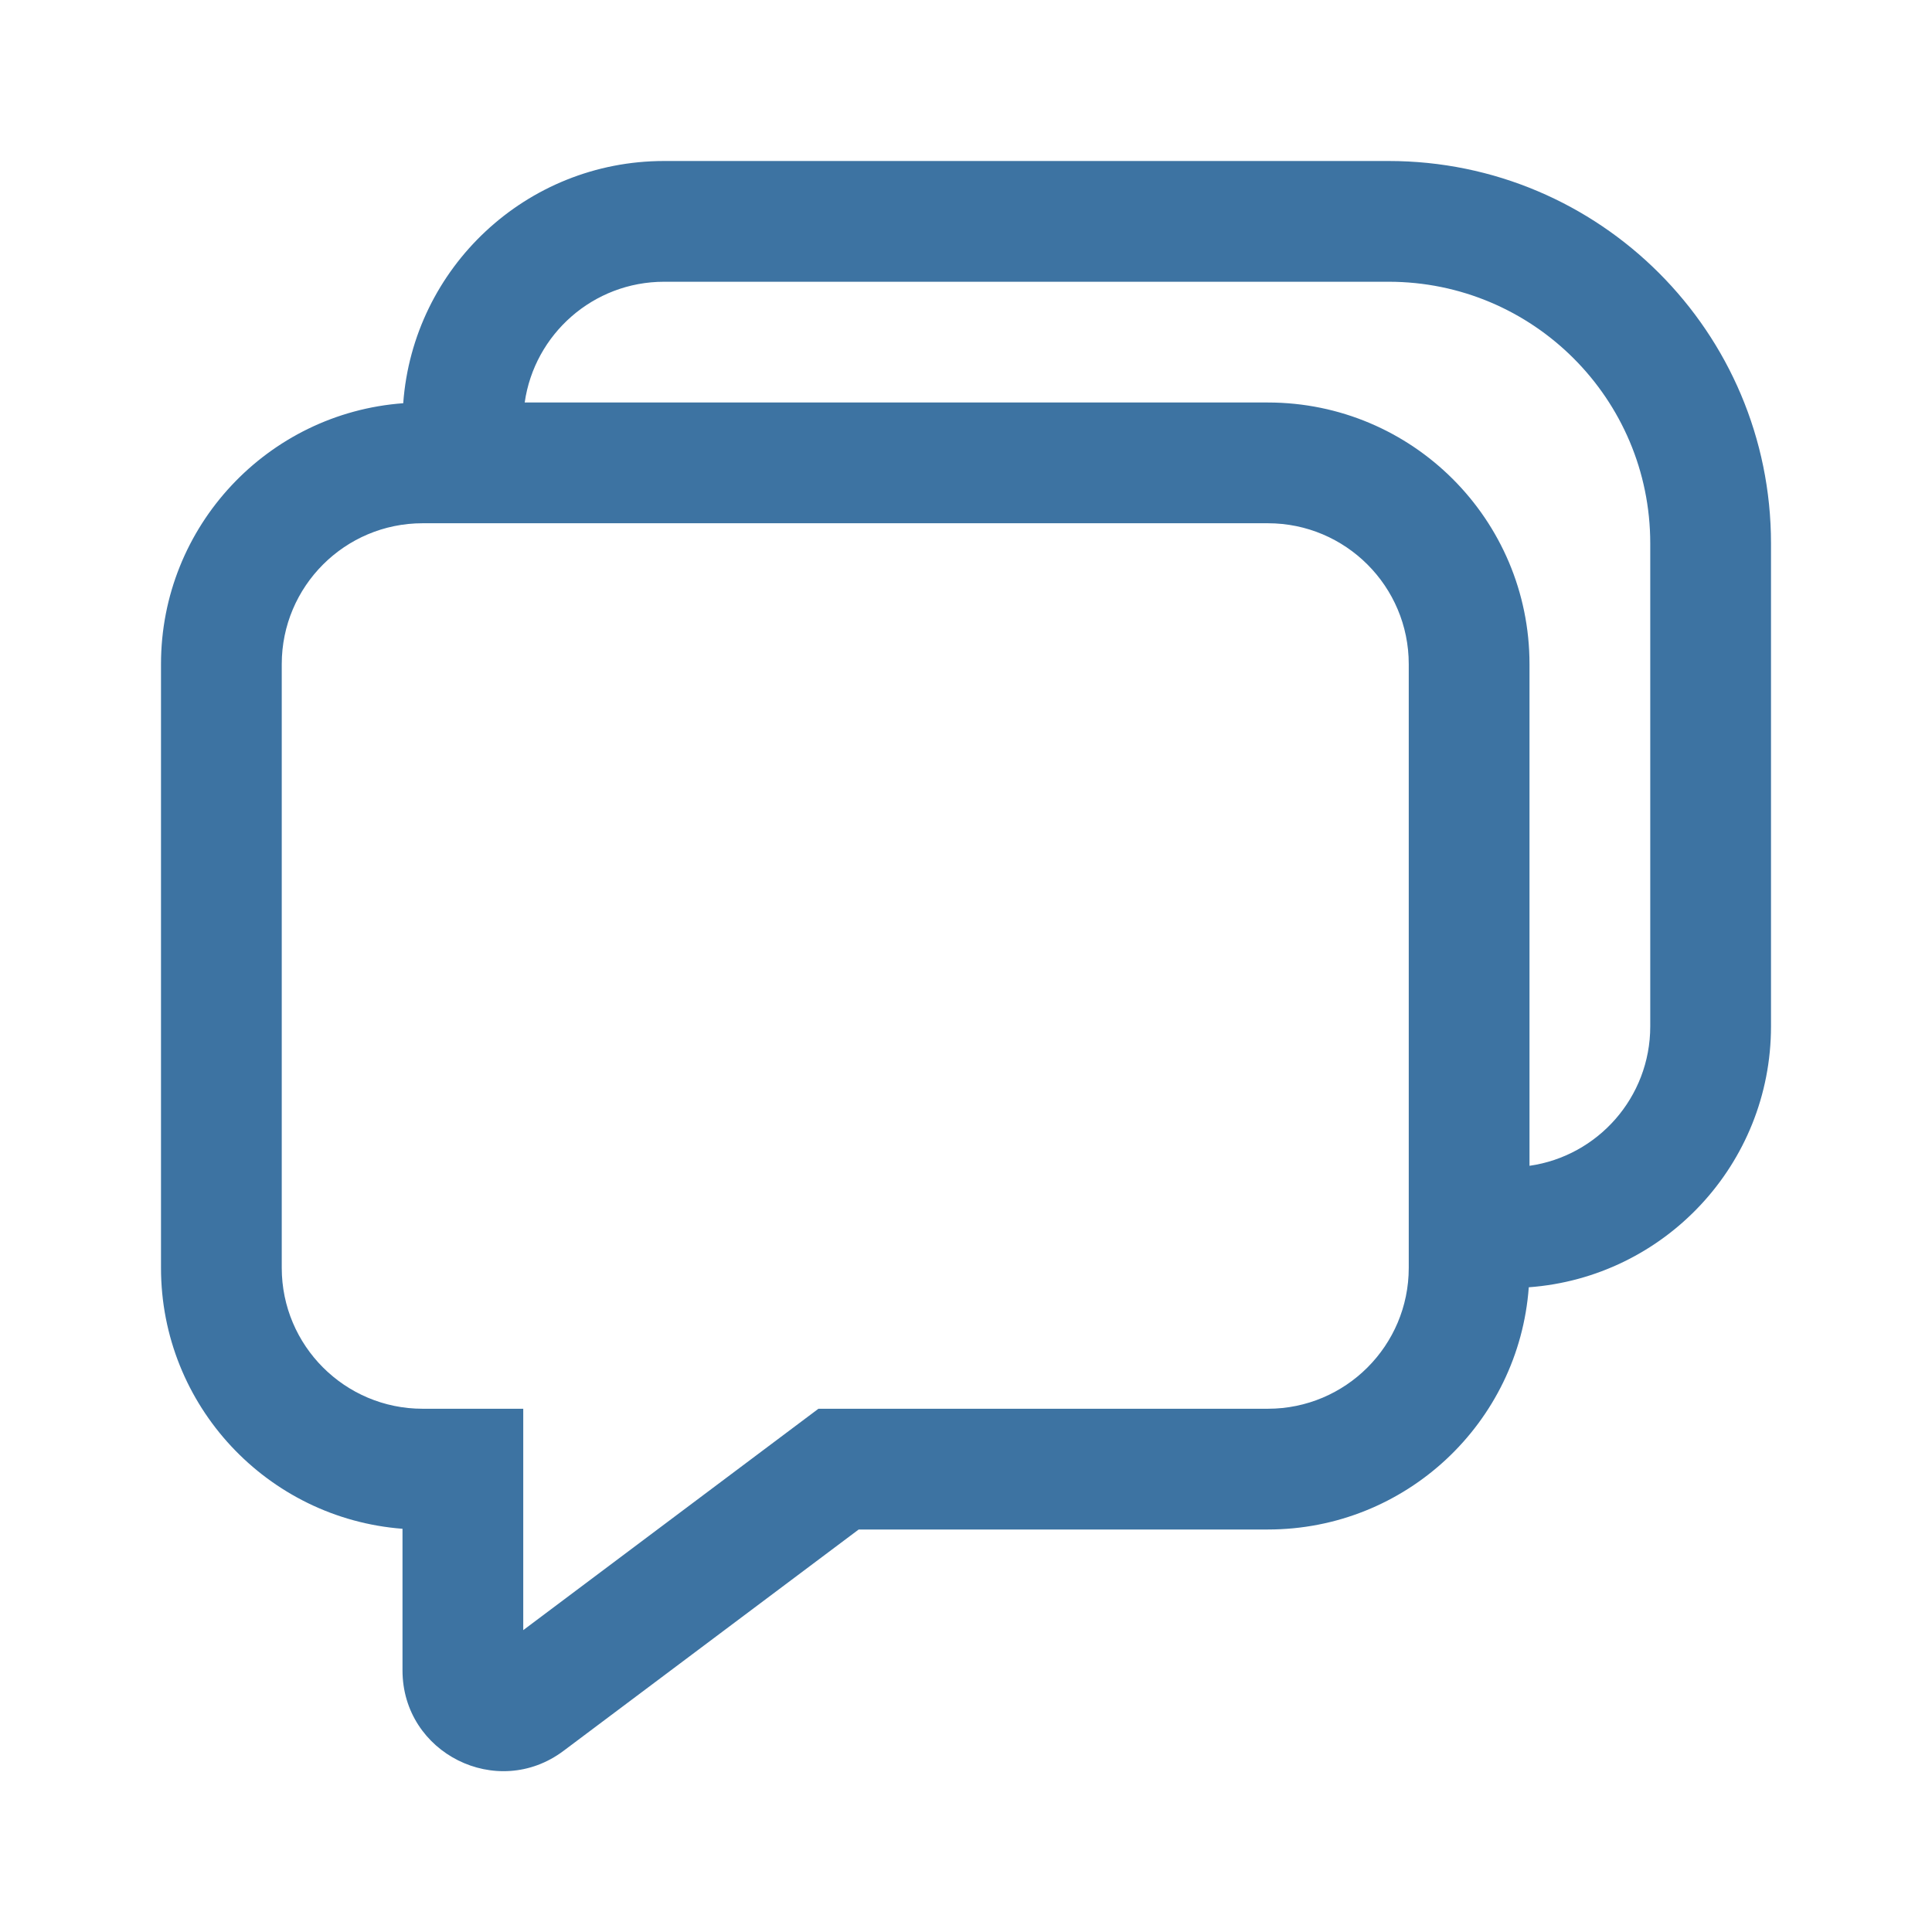
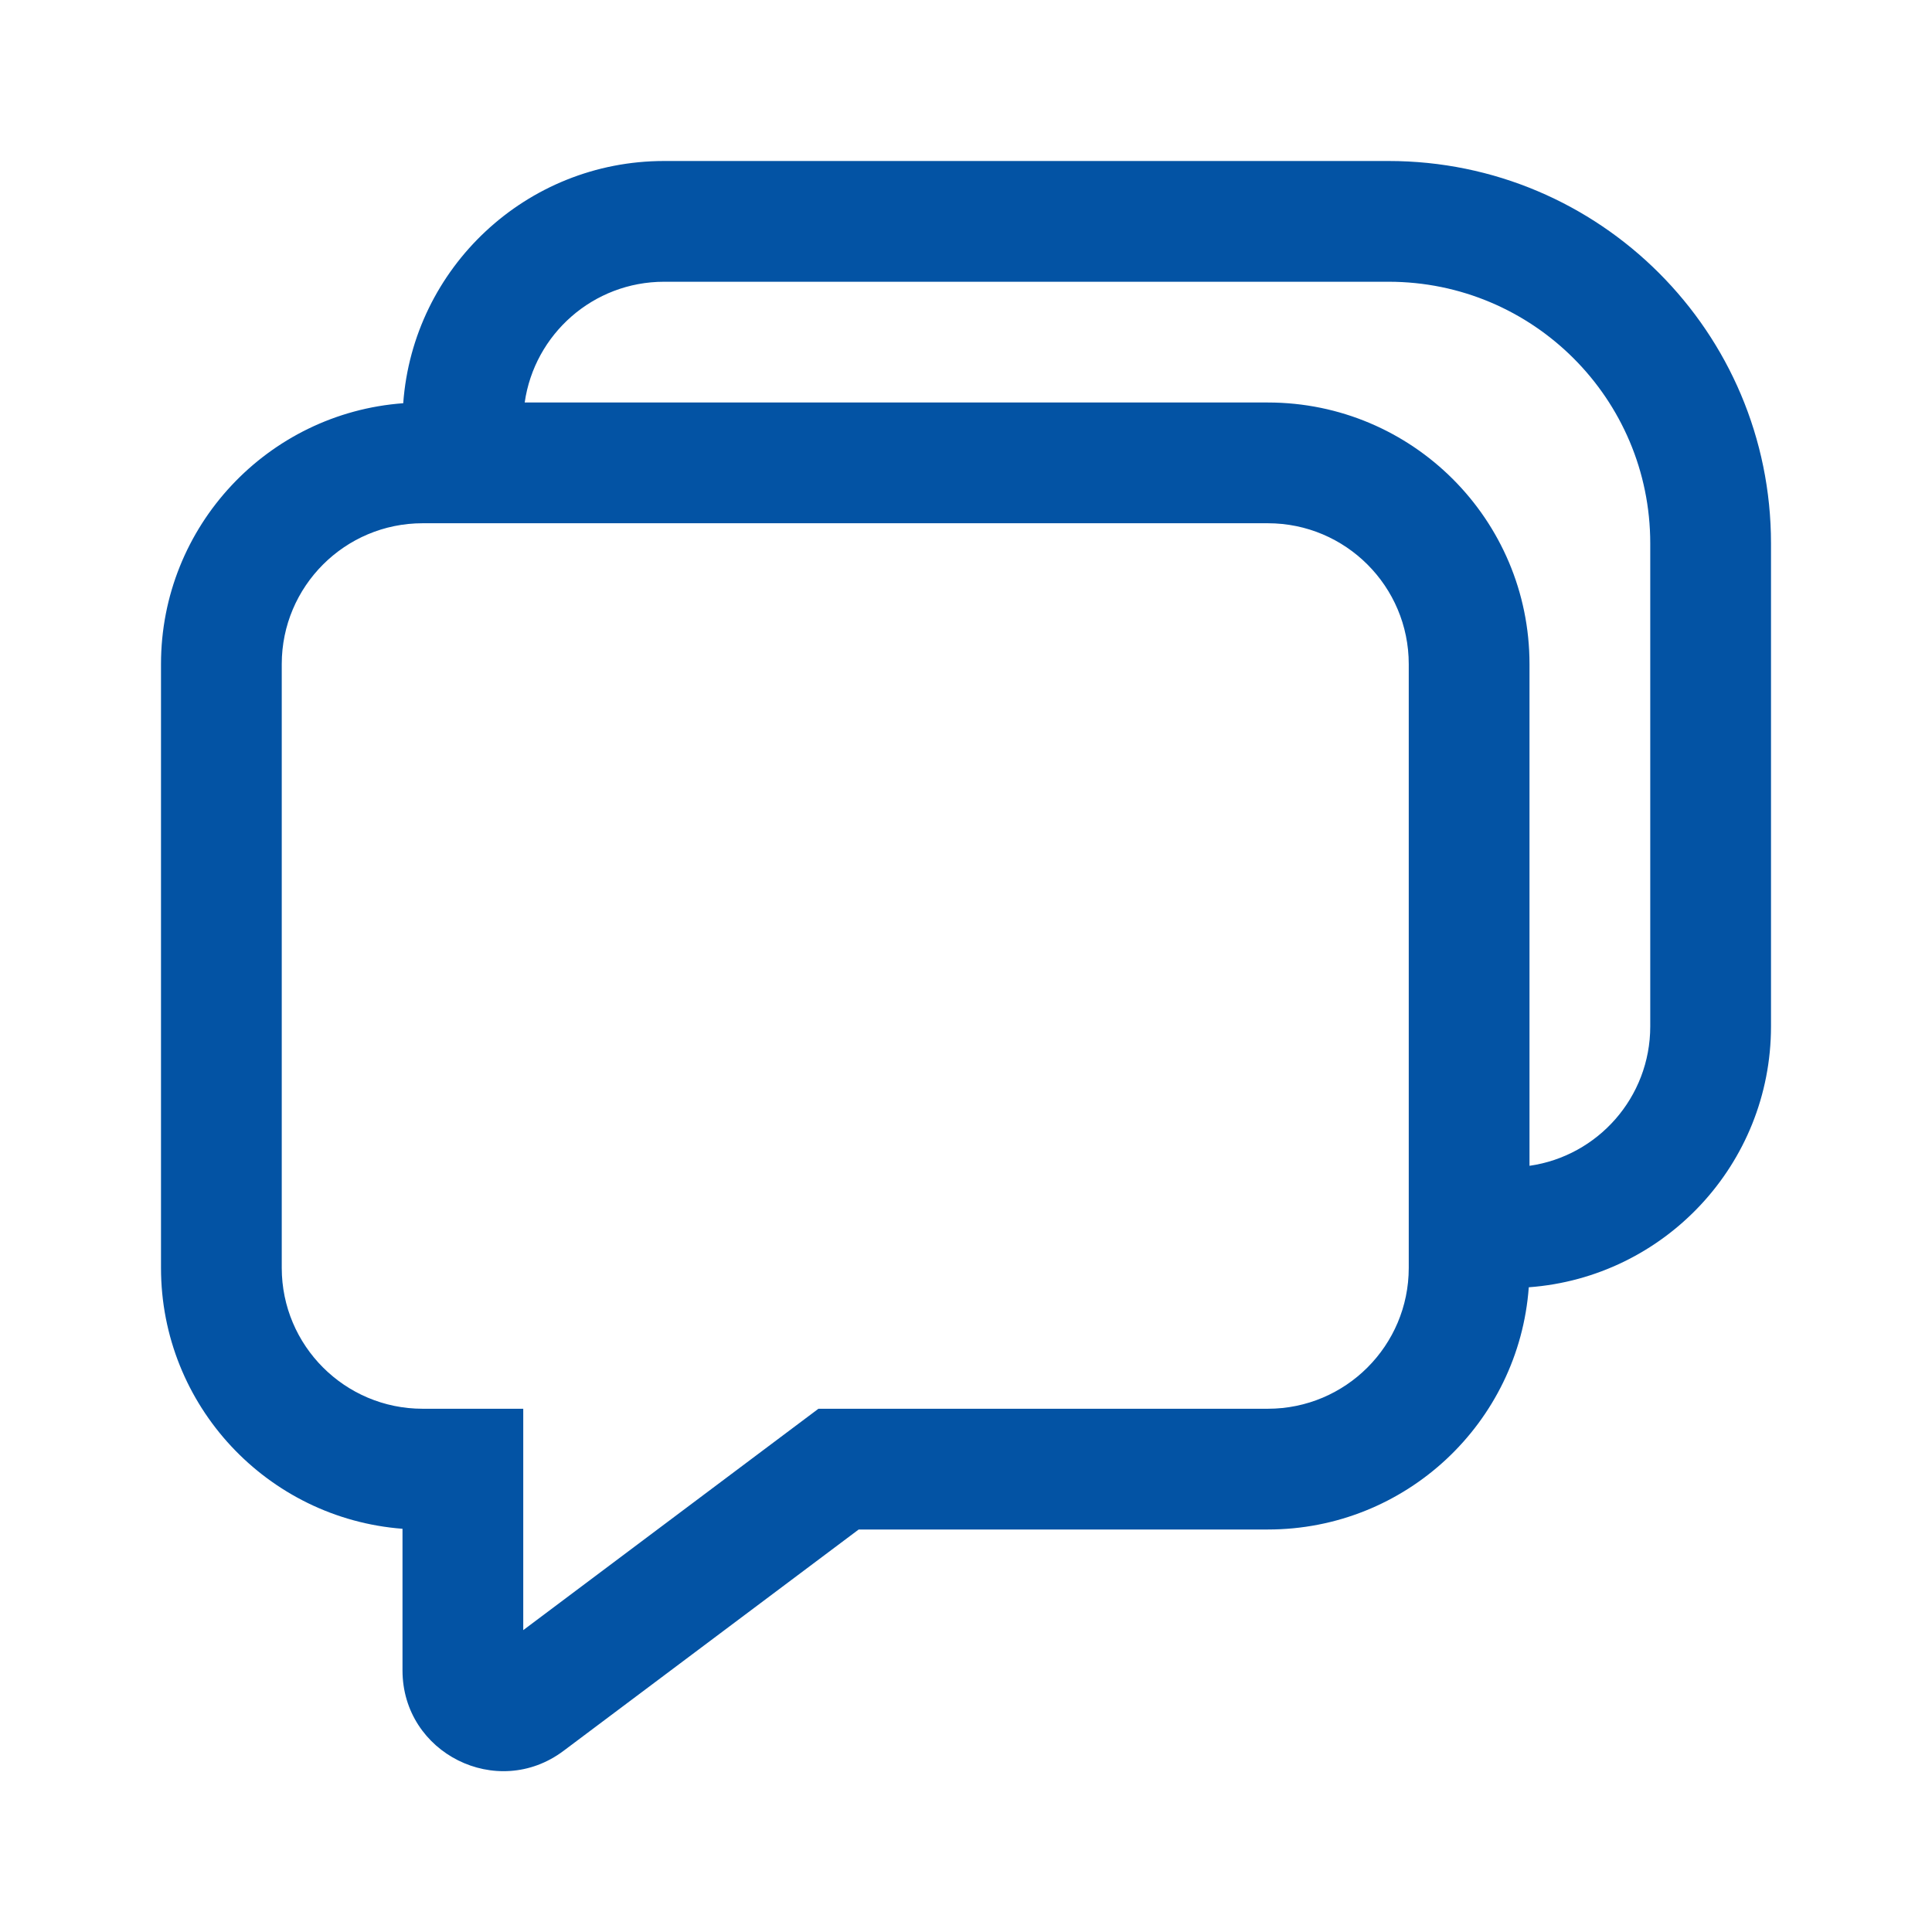
<svg xmlns="http://www.w3.org/2000/svg" width="800px" height="800px" viewBox="0 0 24 24" fill="none">
  <g id="SVGRepo_bgCarrier" stroke-width="0" />
  <g id="SVGRepo_tracerCarrier" stroke-linecap="round" stroke-linejoin="round" />
  <g id="SVGRepo_iconCarrier">
-     <path d="M5.009 5.009C5.132 3.327 6.536 2 8.25 2H17.25C19.873 2 22 4.127 22 6.75V12.75C22 14.464 20.674 15.868 18.991 15.991C18.868 17.674 17.464 19 15.75 19H10.667L7 21.75C6.176 22.368 5 21.78 5 20.75V18.991C3.322 18.863 2 17.461 2 15.75V8.25C2 6.536 3.327 5.132 5.009 5.009ZM6.518 5H15.75C17.545 5 19 6.455 19 8.25V14.482C19.848 14.361 20.5 13.632 20.5 12.75V6.75C20.5 4.955 19.045 3.5 17.25 3.5H8.25C7.368 3.5 6.639 4.152 6.518 5ZM5.25 17.5H6.5V20.25L10.167 17.5H15.75C16.716 17.5 17.5 16.716 17.5 15.75V8.25C17.5 7.284 16.716 6.5 15.75 6.5H5.25C4.284 6.5 3.5 7.284 3.5 8.25V15.75C3.5 16.716 4.284 17.5 5.25 17.5Z" fill="#3d73a2" />
+     <path d="M5.009 5.009C5.132 3.327 6.536 2 8.25 2H17.25C19.873 2 22 4.127 22 6.75V12.75C22 14.464 20.674 15.868 18.991 15.991C18.868 17.674 17.464 19 15.75 19H10.667L7 21.75C6.176 22.368 5 21.78 5 20.75V18.991C3.322 18.863 2 17.461 2 15.75V8.25C2 6.536 3.327 5.132 5.009 5.009ZM6.518 5H15.75C17.545 5 19 6.455 19 8.25V14.482C19.848 14.361 20.5 13.632 20.5 12.75V6.75C20.5 4.955 19.045 3.5 17.25 3.5H8.25C7.368 3.5 6.639 4.152 6.518 5ZM5.25 17.5H6.5V20.25L10.167 17.5H15.75C16.716 17.5 17.5 16.716 17.5 15.75V8.25C17.5 7.284 16.716 6.5 15.75 6.5H5.25C4.284 6.5 3.5 7.284 3.5 8.25V15.75C3.5 16.716 4.284 17.5 5.25 17.5Z" fill="#0353a4" />
  </g>
</svg>
